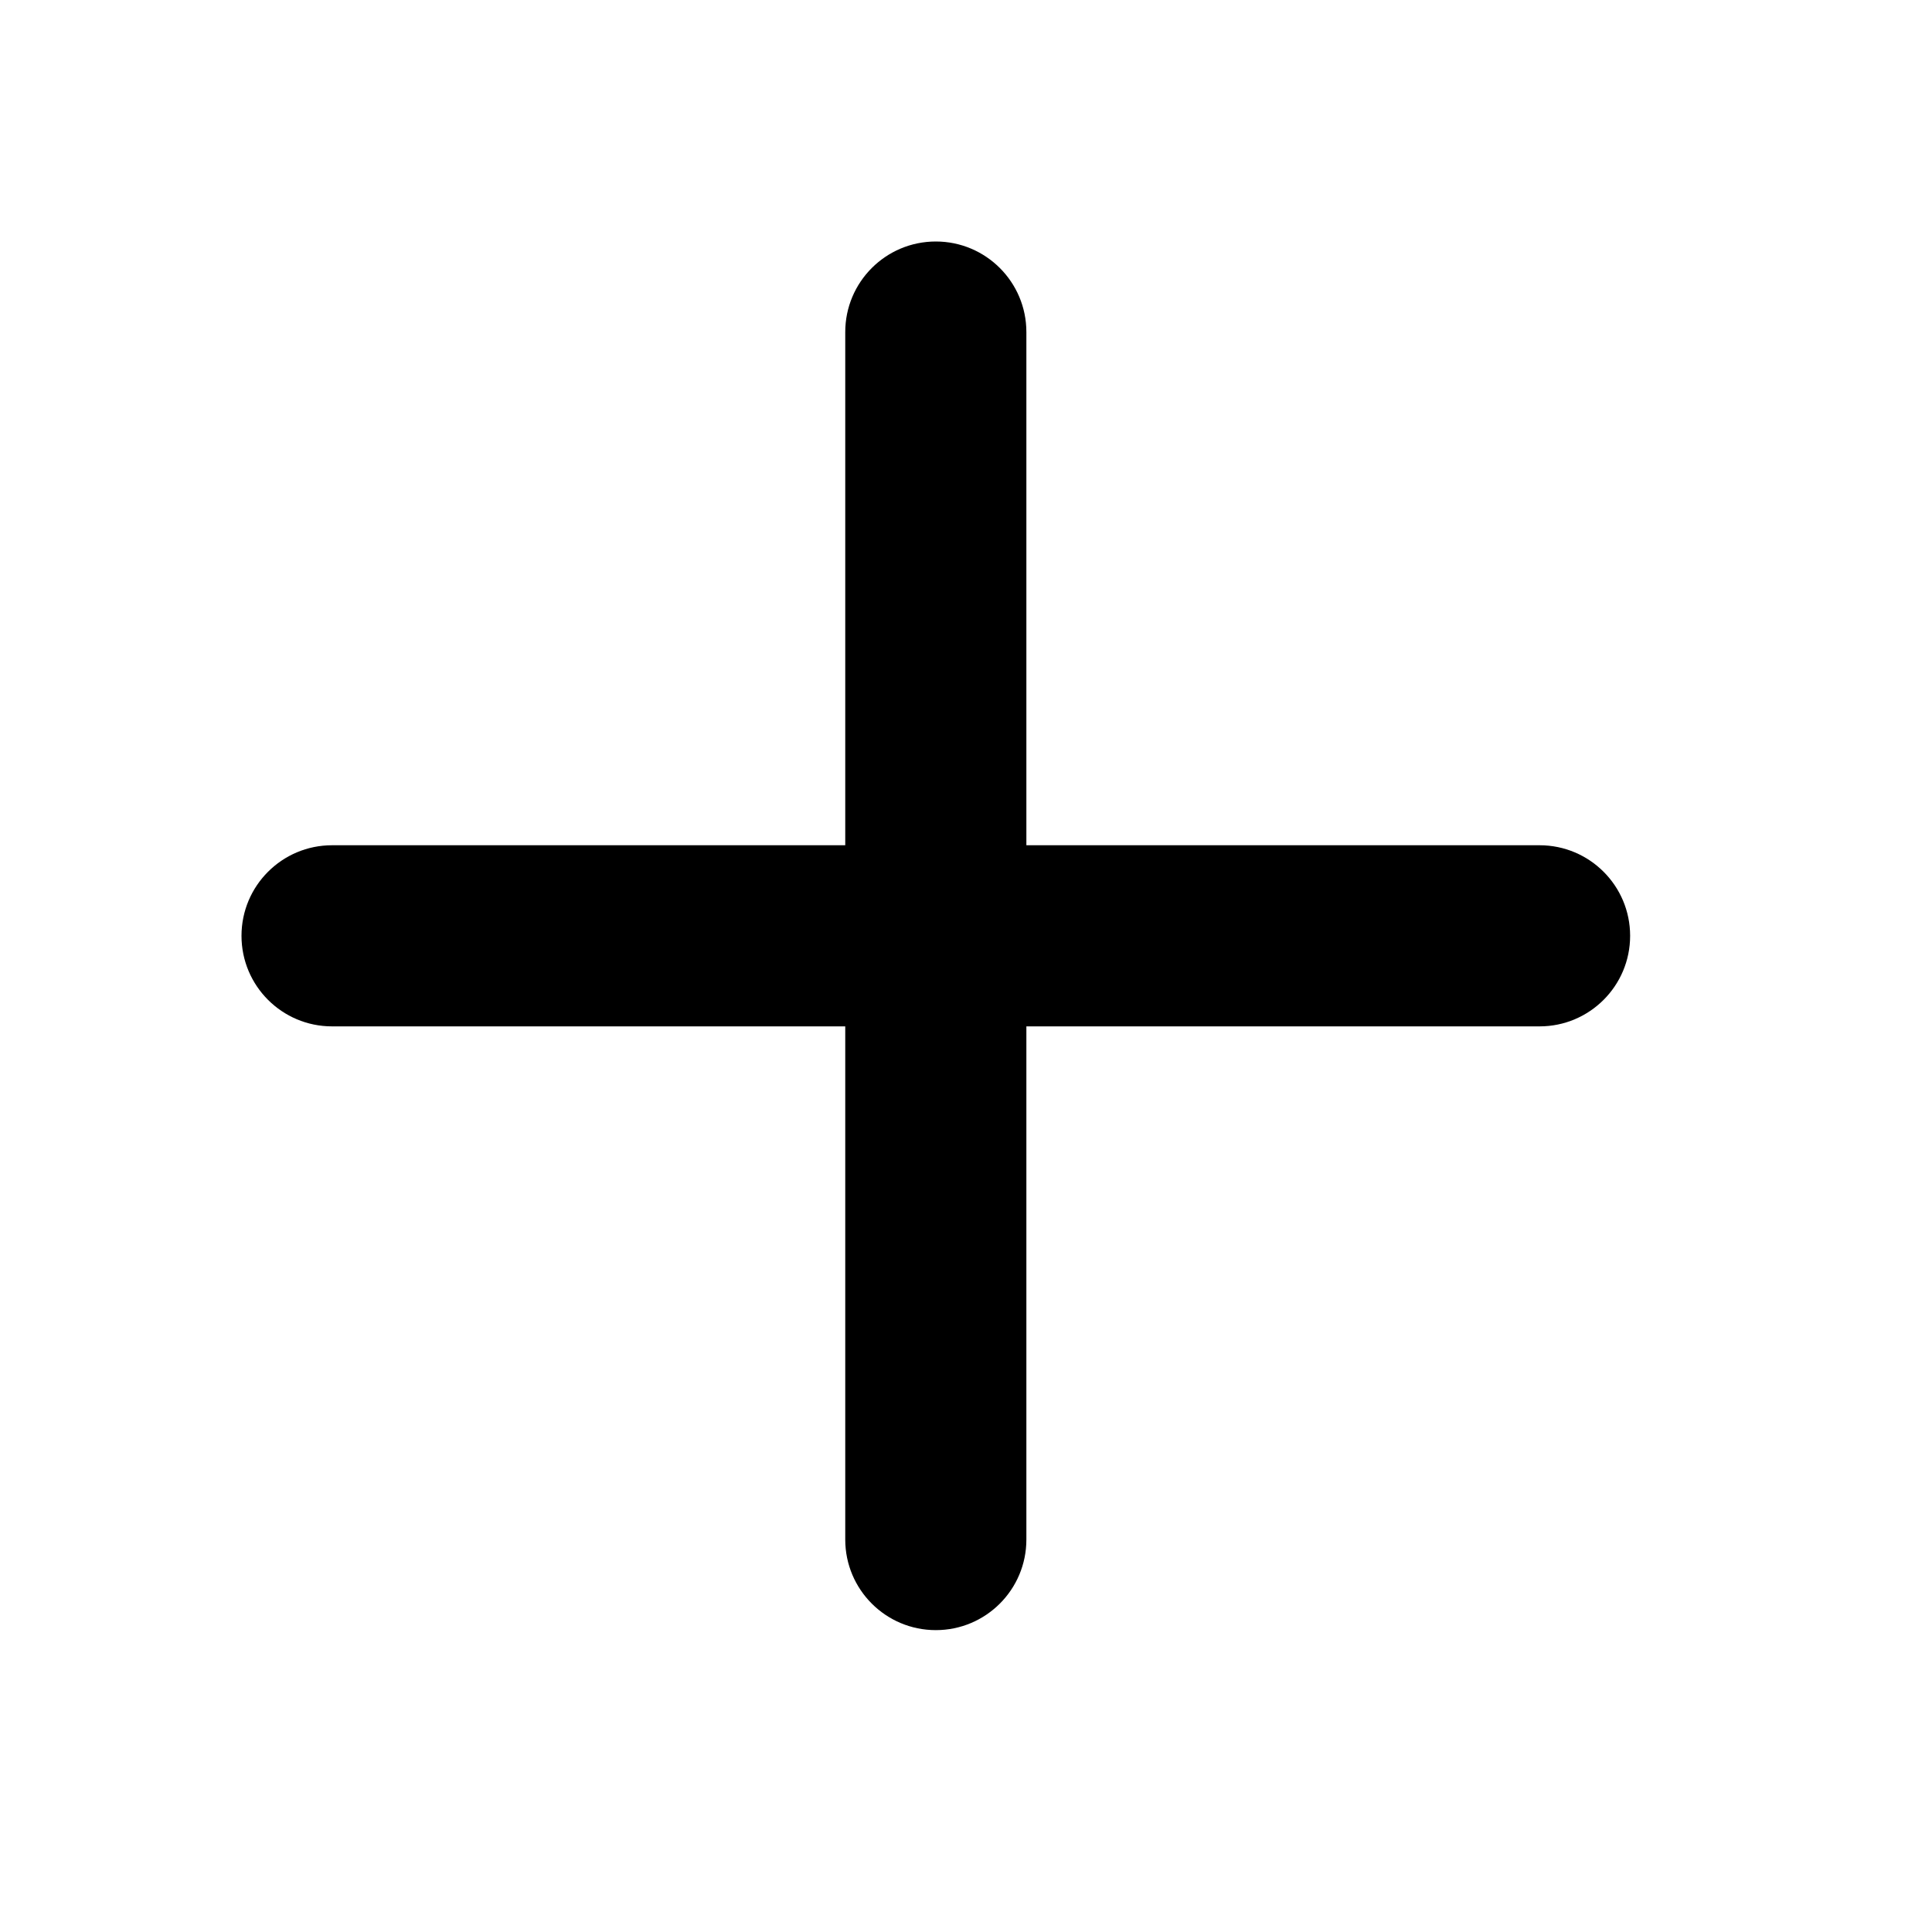
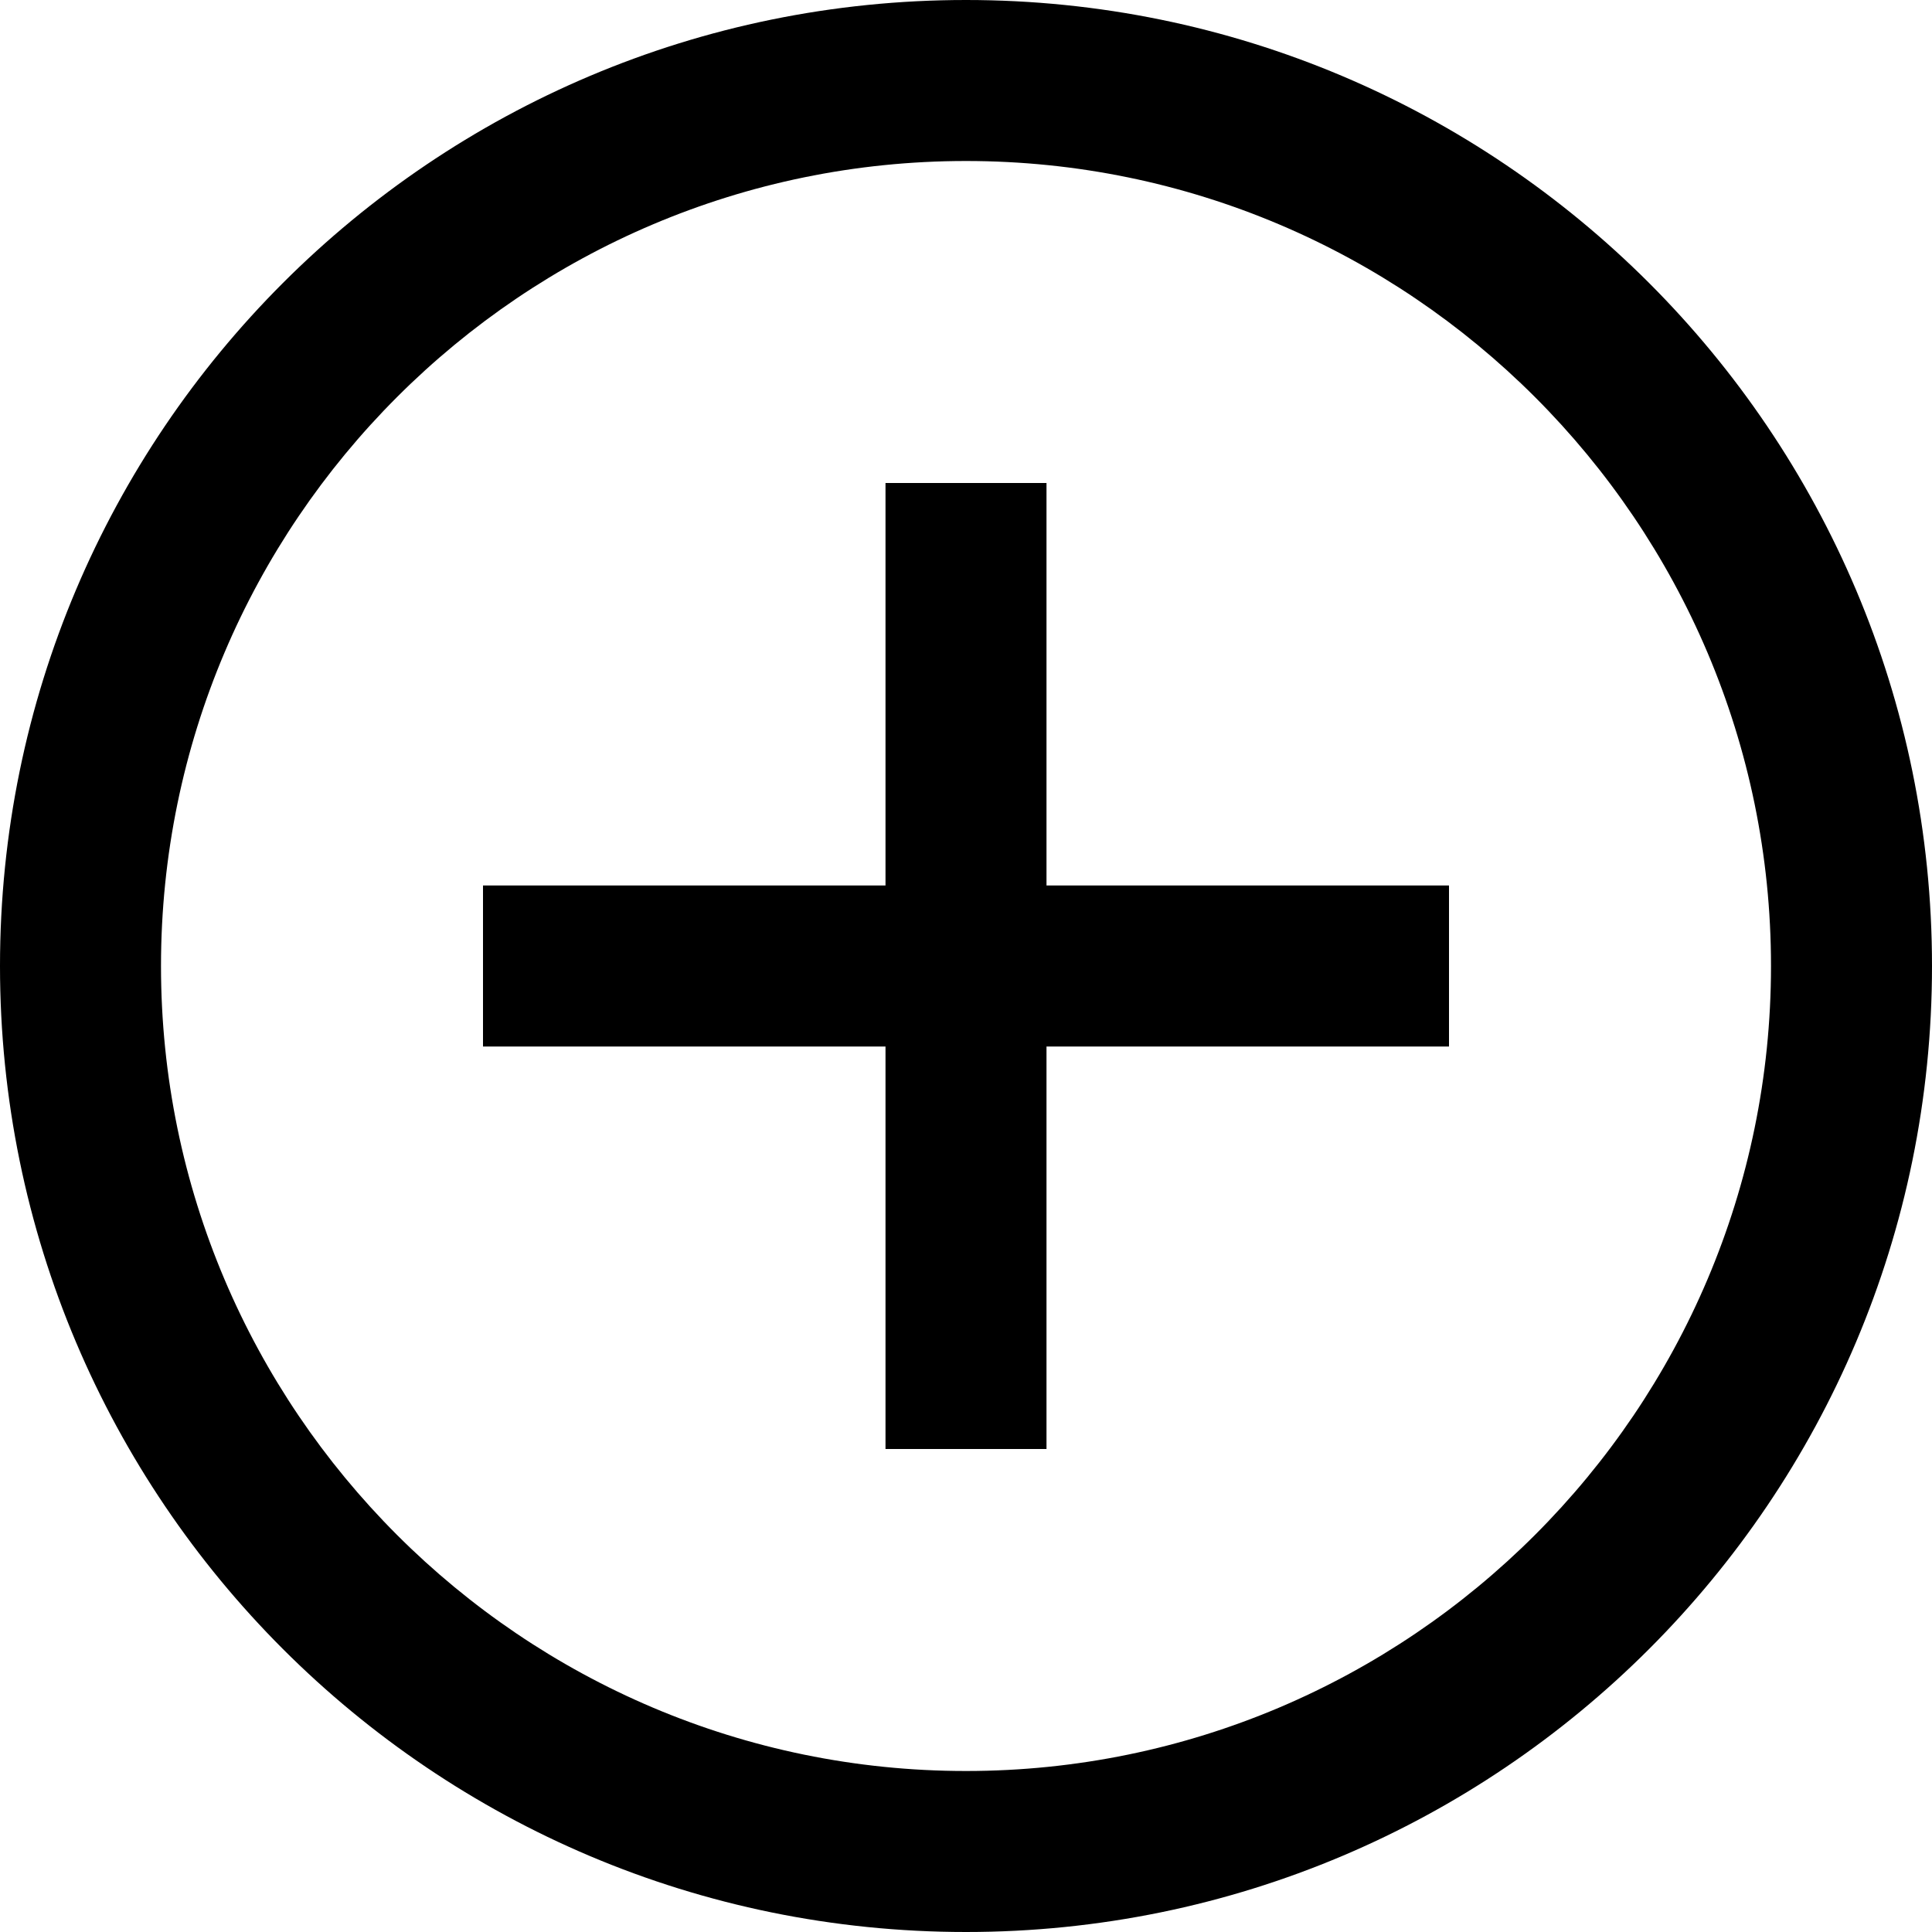
- <svg aria-hidden="true" height="16" viewBox="0 0 16 16" version="1.1" width="16" data-view-component="true">
-   <path fill-rule="evenodd" d="M7.75 2a.75.75 0 01.75.75V7h4.25a.75.75 0 110 1.5H8.5v4.25a.75.75 0 11-1.5 0V8.5H2.75a.75.75 0 010-1.5H7V2.75A.75.75 0 017.75 2z" />
+ <svg xmlns="http://www.w3.org/2000/svg" width="24" height="24" viewBox="0 0 24 24">
+   <path d="M12 2c5.514 0 10 4.486 10 10s-4.486 10-10 10-10-4.486-10-10 4.486-10 10-10zm0-2c-6.627 0-12 5.373-12 12s5.373 12 12 12 12-5.373 12-12-5.373-12-12-12zm6 13h-5v5h-2v-5h-5v-2h5v-5h2v5h5v2z" />
</svg>
